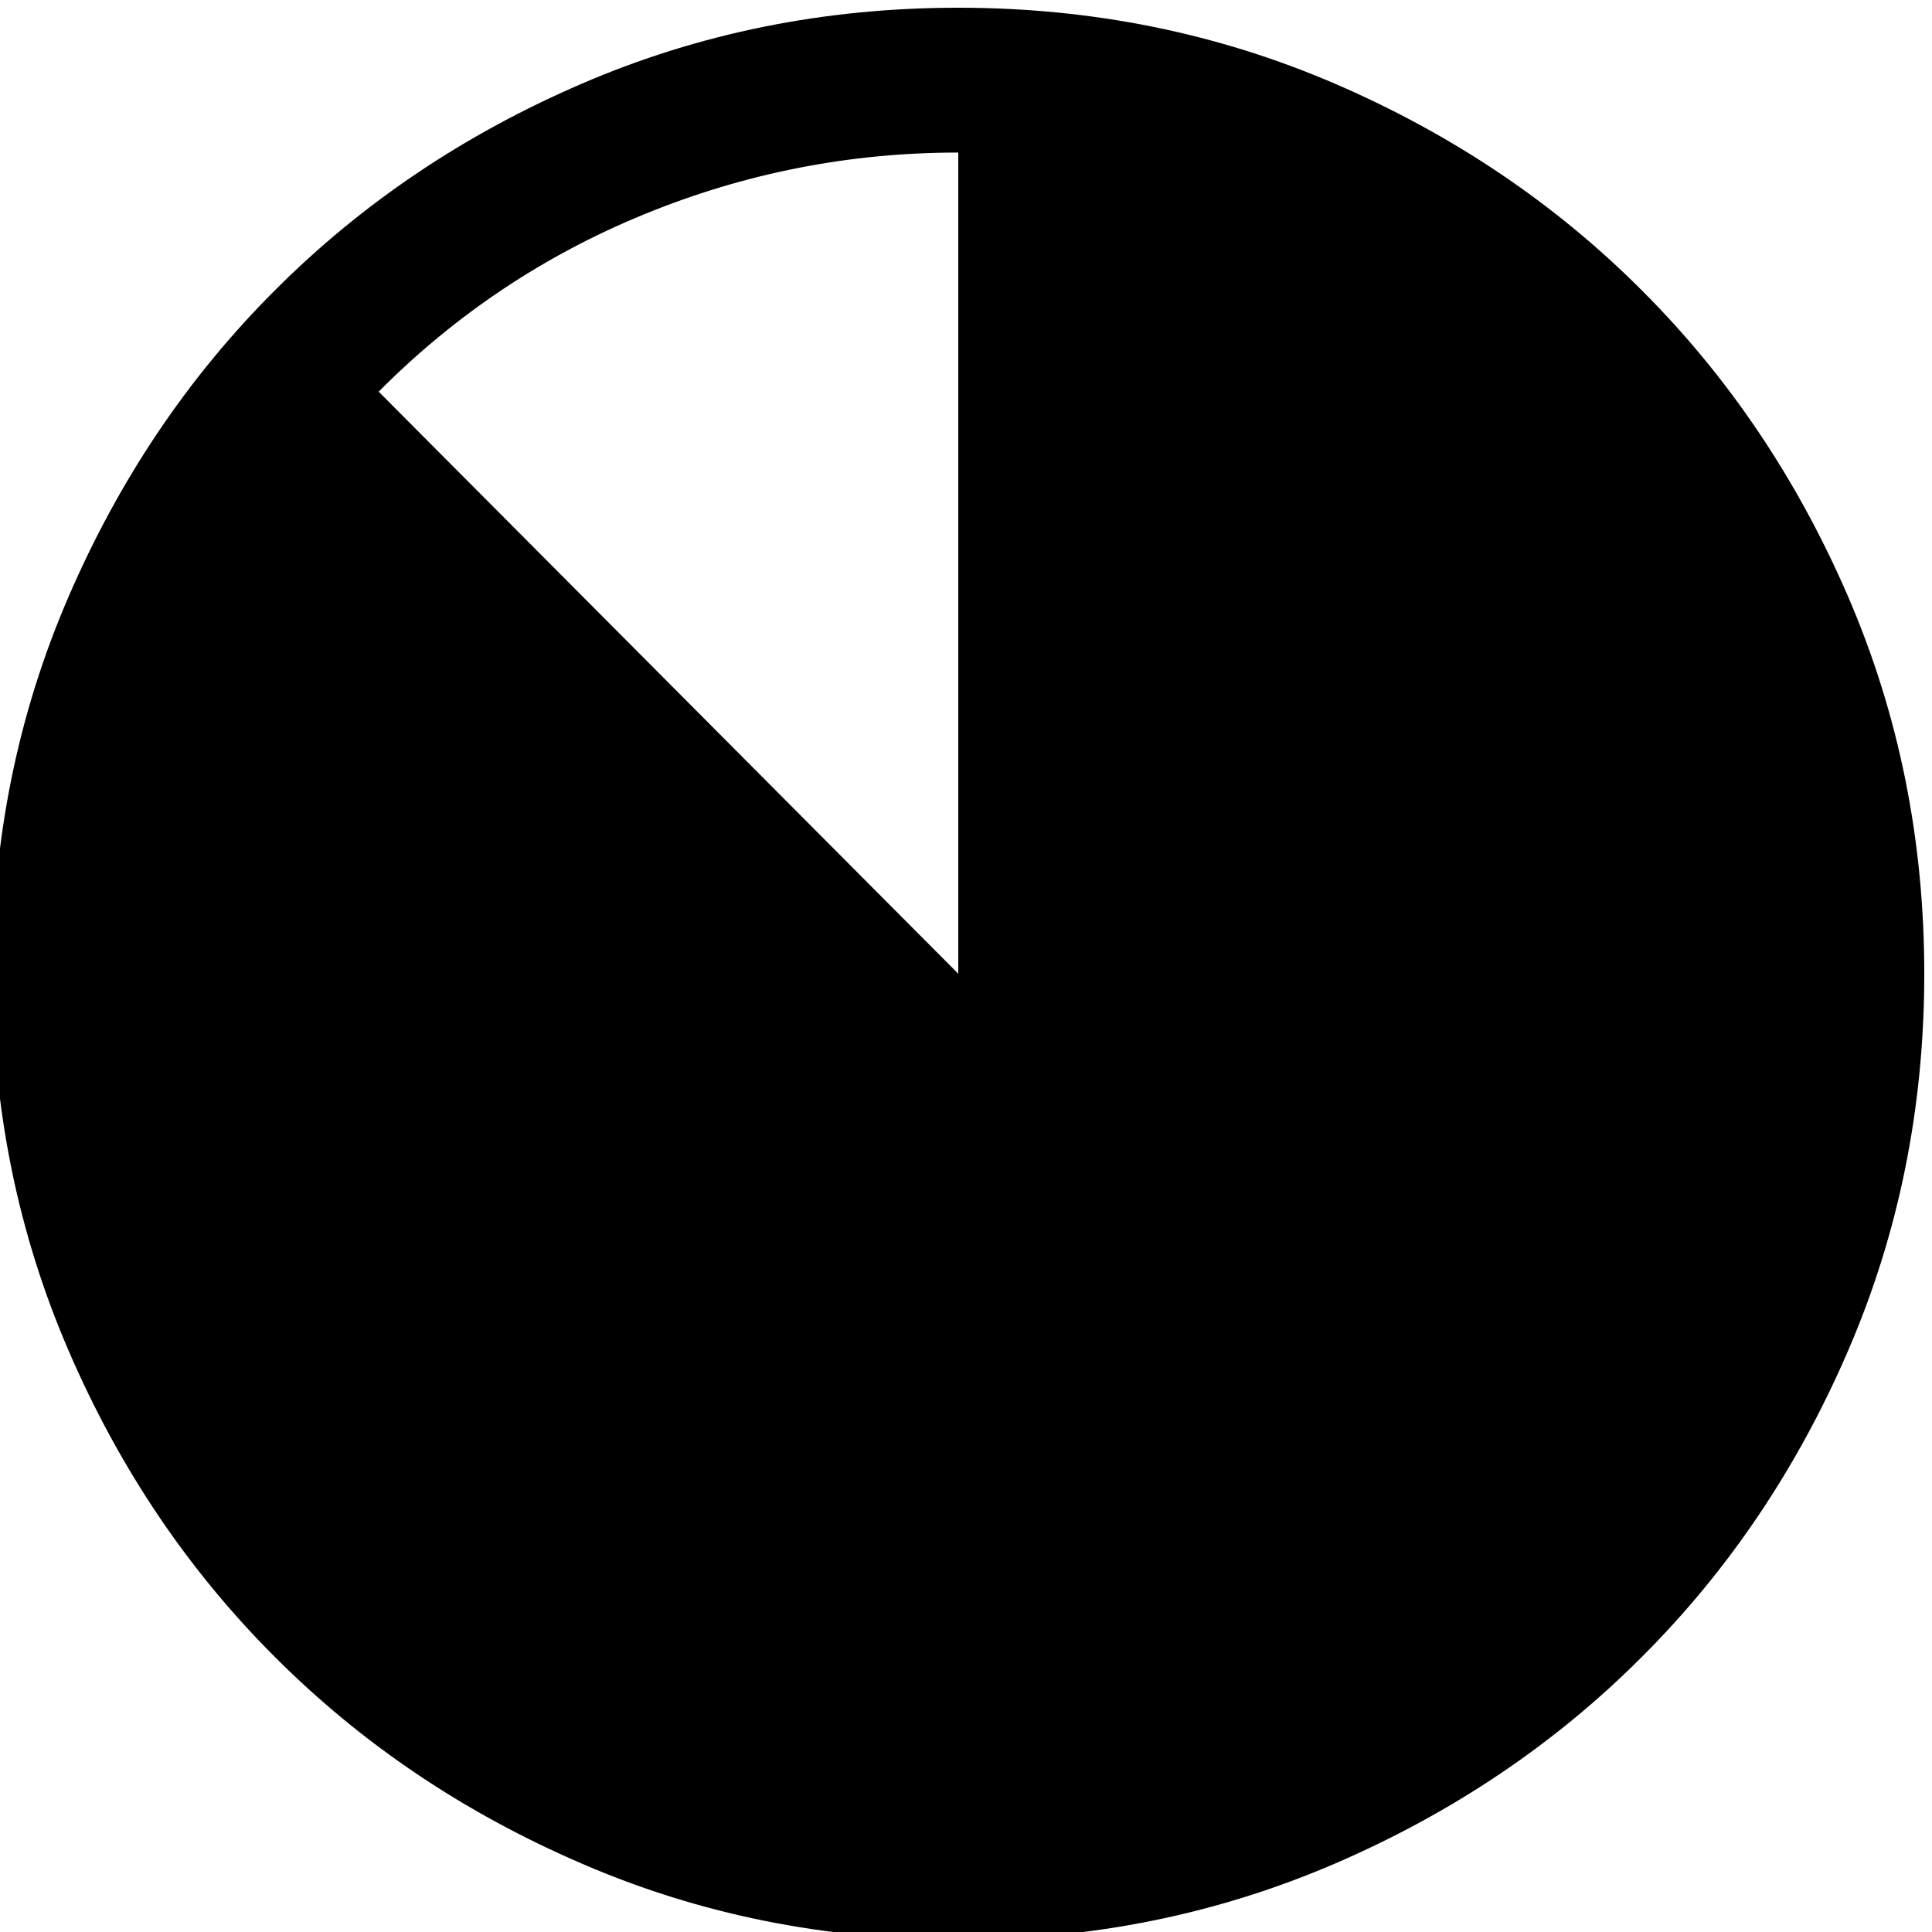
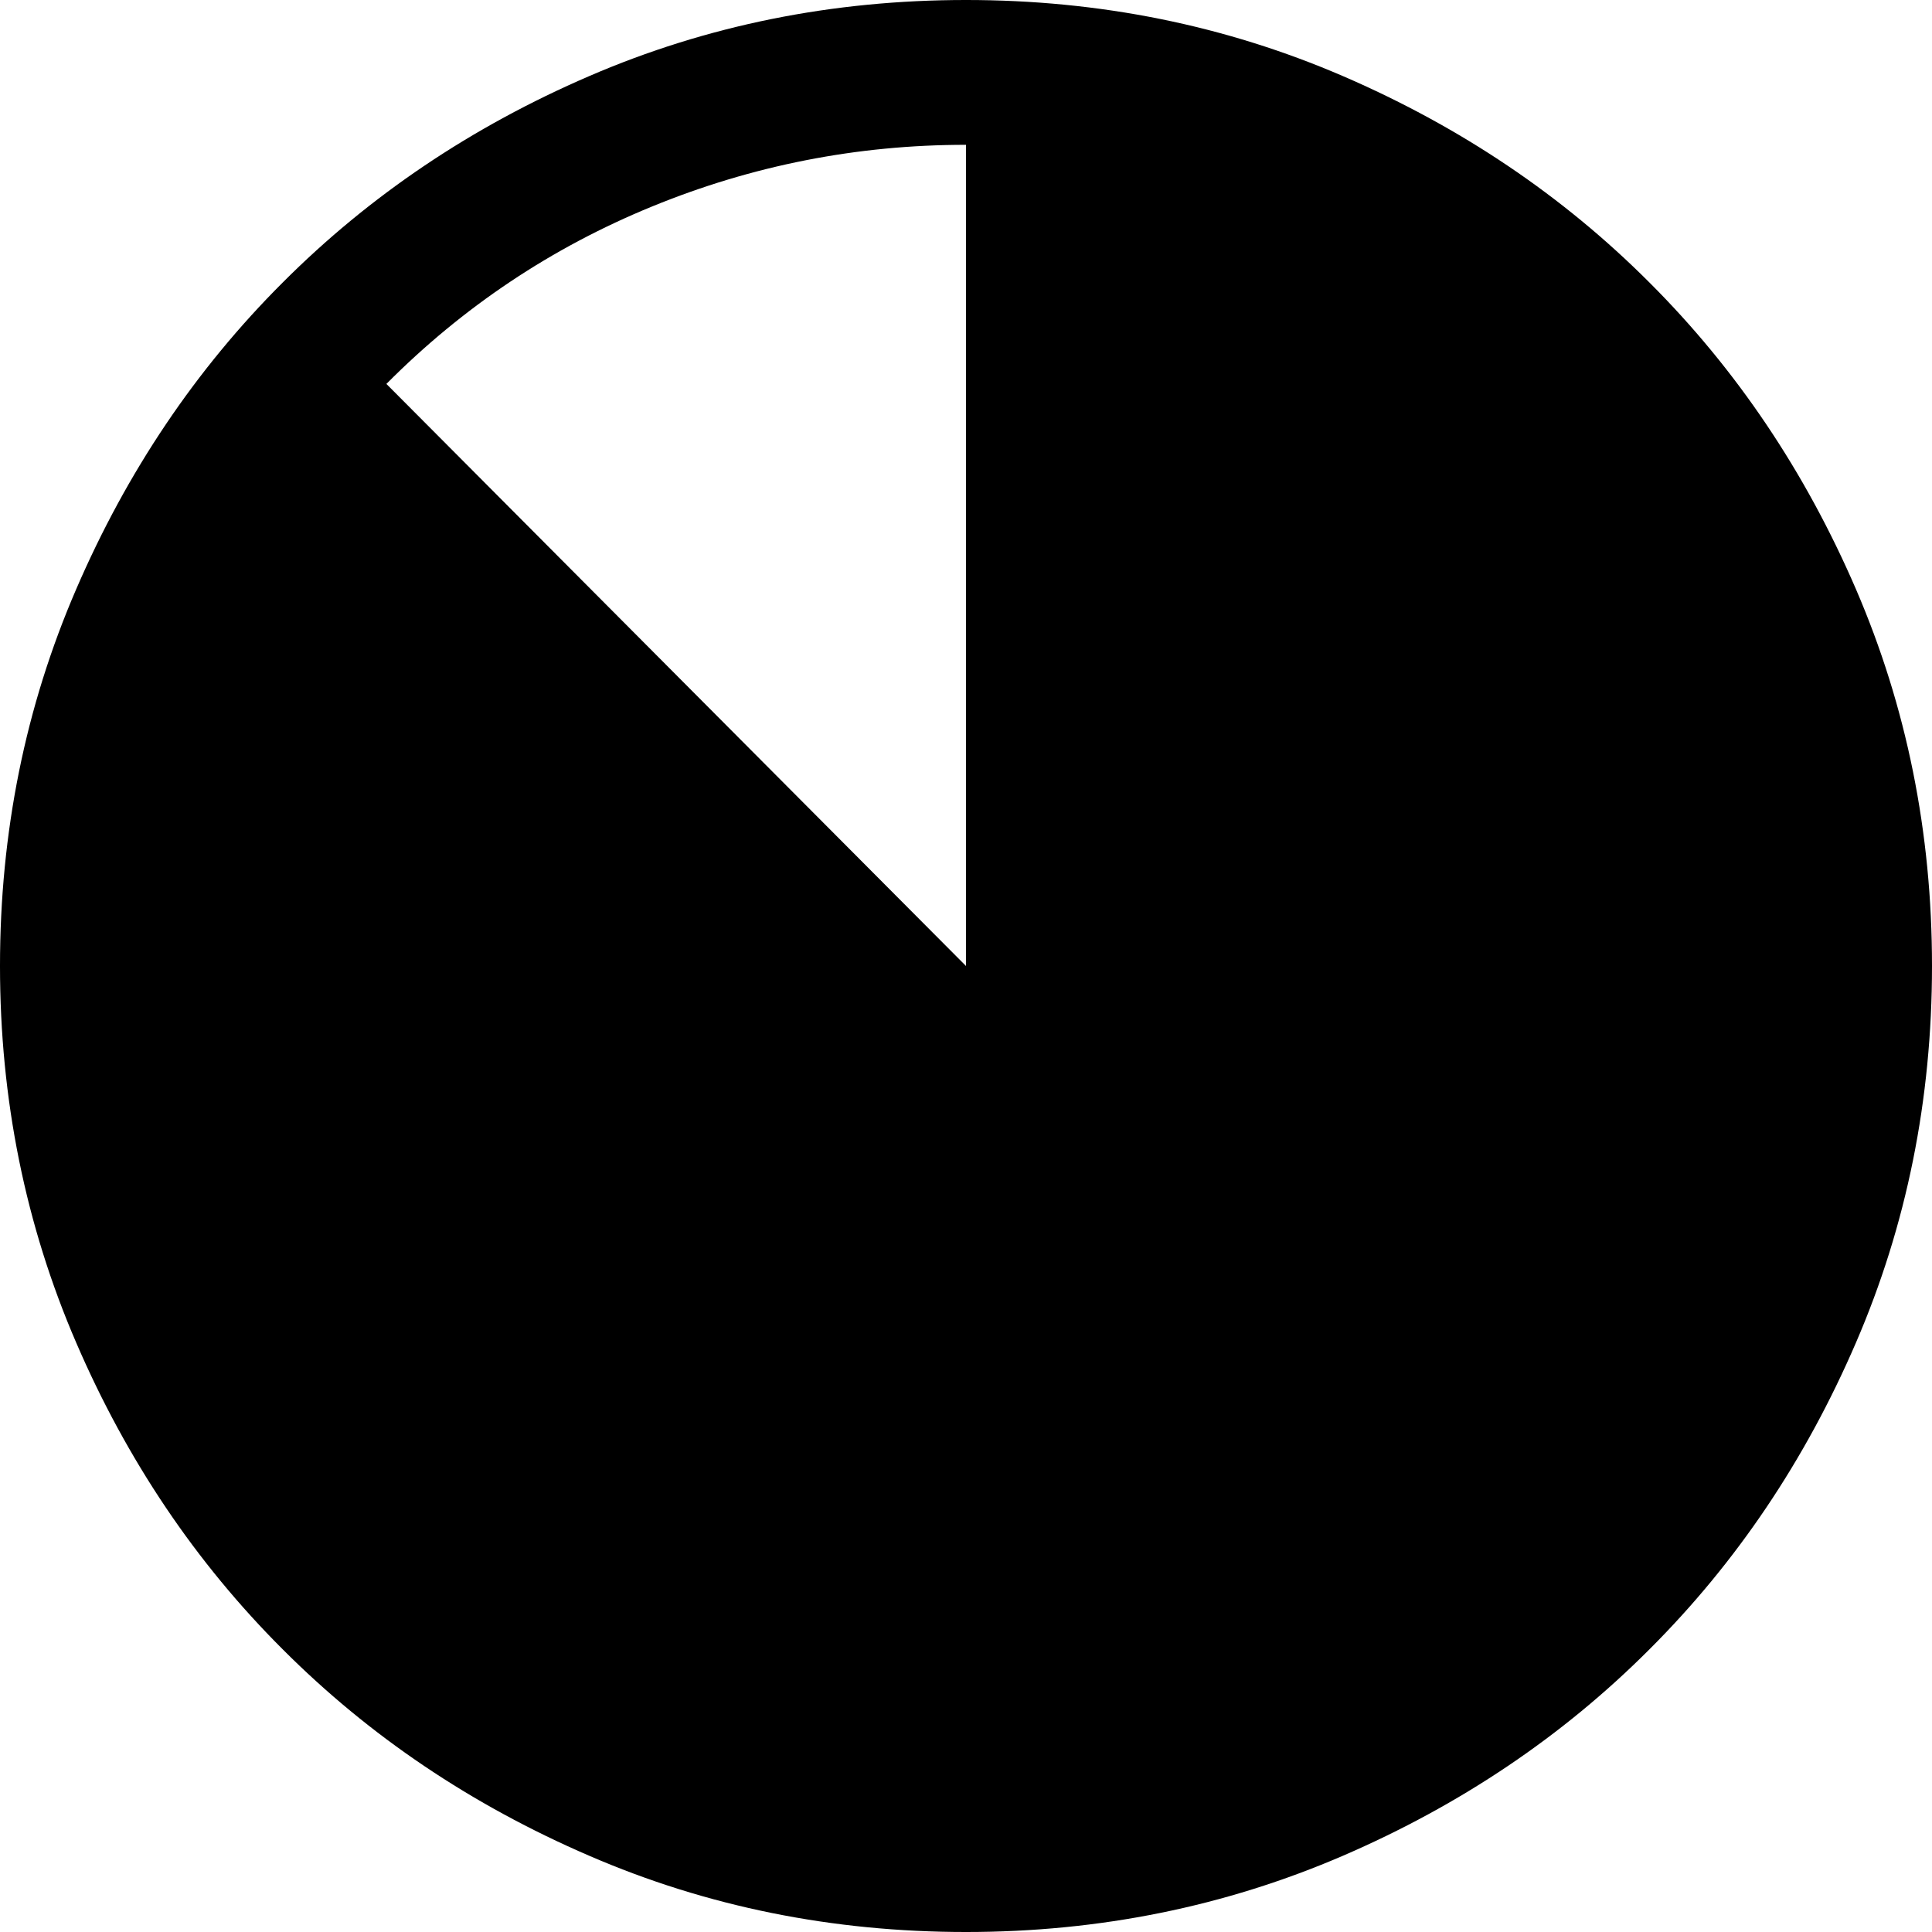
- <svg xmlns="http://www.w3.org/2000/svg" xml:space="preserve" width="125px" height="125px" version="1.1" style="shape-rendering:geometricPrecision; text-rendering:geometricPrecision; image-rendering:optimizeQuality; fill-rule:evenodd; clip-rule:evenodd" viewBox="0 0 125 125">
+ <svg xmlns="http://www.w3.org/2000/svg" xml:space="preserve" width="84.667mm" height="84.667mm" version="1.1" style="shape-rendering:geometricPrecision; text-rendering:geometricPrecision; image-rendering:optimizeQuality; fill-rule:evenodd; clip-rule:evenodd" viewBox="0 0 8466.66 8466.66">
  <defs>
    <style type="text/css">
   
    .fil0 {fill:currentColor;fill-rule:nonzero}
   
  </style>
  </defs>
  <g id="Camada_x0020_1">
-     <path id="icon-loading_x0020_6.svg" class="fil0" d="M37.63 120.57c-7.61,-3.28 -14.22,-7.73 -19.84,-13.36 -5.63,-5.62 -10.08,-12.23 -13.36,-19.84 -3.28,-7.6 -4.93,-15.73 -4.93,-24.37 0,-8.65 1.64,-16.77 4.93,-24.38 3.28,-7.6 7.73,-14.22 13.36,-19.84 5.62,-5.63 12.23,-10.08 19.84,-13.36 7.6,-3.28 15.73,-4.92 24.37,-4.92 8.65,0 16.77,1.64 24.38,4.92 7.6,3.28 14.22,7.73 19.84,13.36 5.63,5.62 10.08,12.24 13.36,19.84 3.28,7.61 4.92,15.73 4.92,24.38 0,8.64 -1.64,16.77 -4.92,24.37 -3.28,7.61 -7.73,14.22 -13.36,19.84 -5.62,5.63 -12.24,10.08 -19.84,13.36 -7.61,3.28 -15.73,4.93 -24.38,4.93 -8.64,0 -16.77,-1.64 -24.37,-4.93zm-13.13 -95.23l37.5 37.66 0 -53.13c-7.04,0 -13.82,1.33 -20.31,3.99 -6.5,2.66 -12.23,6.49 -17.19,11.48z" />
+     <path id="icon-loading_x0020_6.svg" class="fil0" d="M2582.66 8132.74c-515.46,-222.16 -963.18,-523.58 -1343.82,-904.92 -381.34,-380.67 -682.76,-828.39 -904.92,-1343.82 -222.15,-514.77 -333.93,-1065.45 -333.93,-1650.67 0,-585.88 111.08,-1135.9 333.93,-1651.33 222.16,-514.77 523.58,-963.18 904.92,-1343.83 380.67,-381.34 828.39,-682.76 1343.82,-904.91 514.77,-222.16 1065.45,-333.27 1650.67,-333.27 585.88,0 1135.9,111.08 1651.33,333.27 514.77,222.15 963.18,523.57 1343.83,904.91 381.34,380.67 682.76,829.06 904.91,1343.83 222.16,515.45 333.27,1065.45 333.27,1651.33 0,585.22 -111.08,1135.9 -333.27,1650.67 -222.15,515.46 -523.57,963.18 -904.91,1343.82 -380.67,381.34 -829.06,682.76 -1343.83,904.92 -515.45,222.15 -1065.45,333.93 -1651.33,333.93 -585.22,0 -1135.9,-111.08 -1650.67,-333.93zm-889.35 -6450.28l2540.02 2550.84 0 -3598.68c-476.85,0 -936.07,90.09 -1375.67,270.26 -440.27,180.18 -828.4,439.58 -1164.35,777.58z" />
  </g>
</svg>
